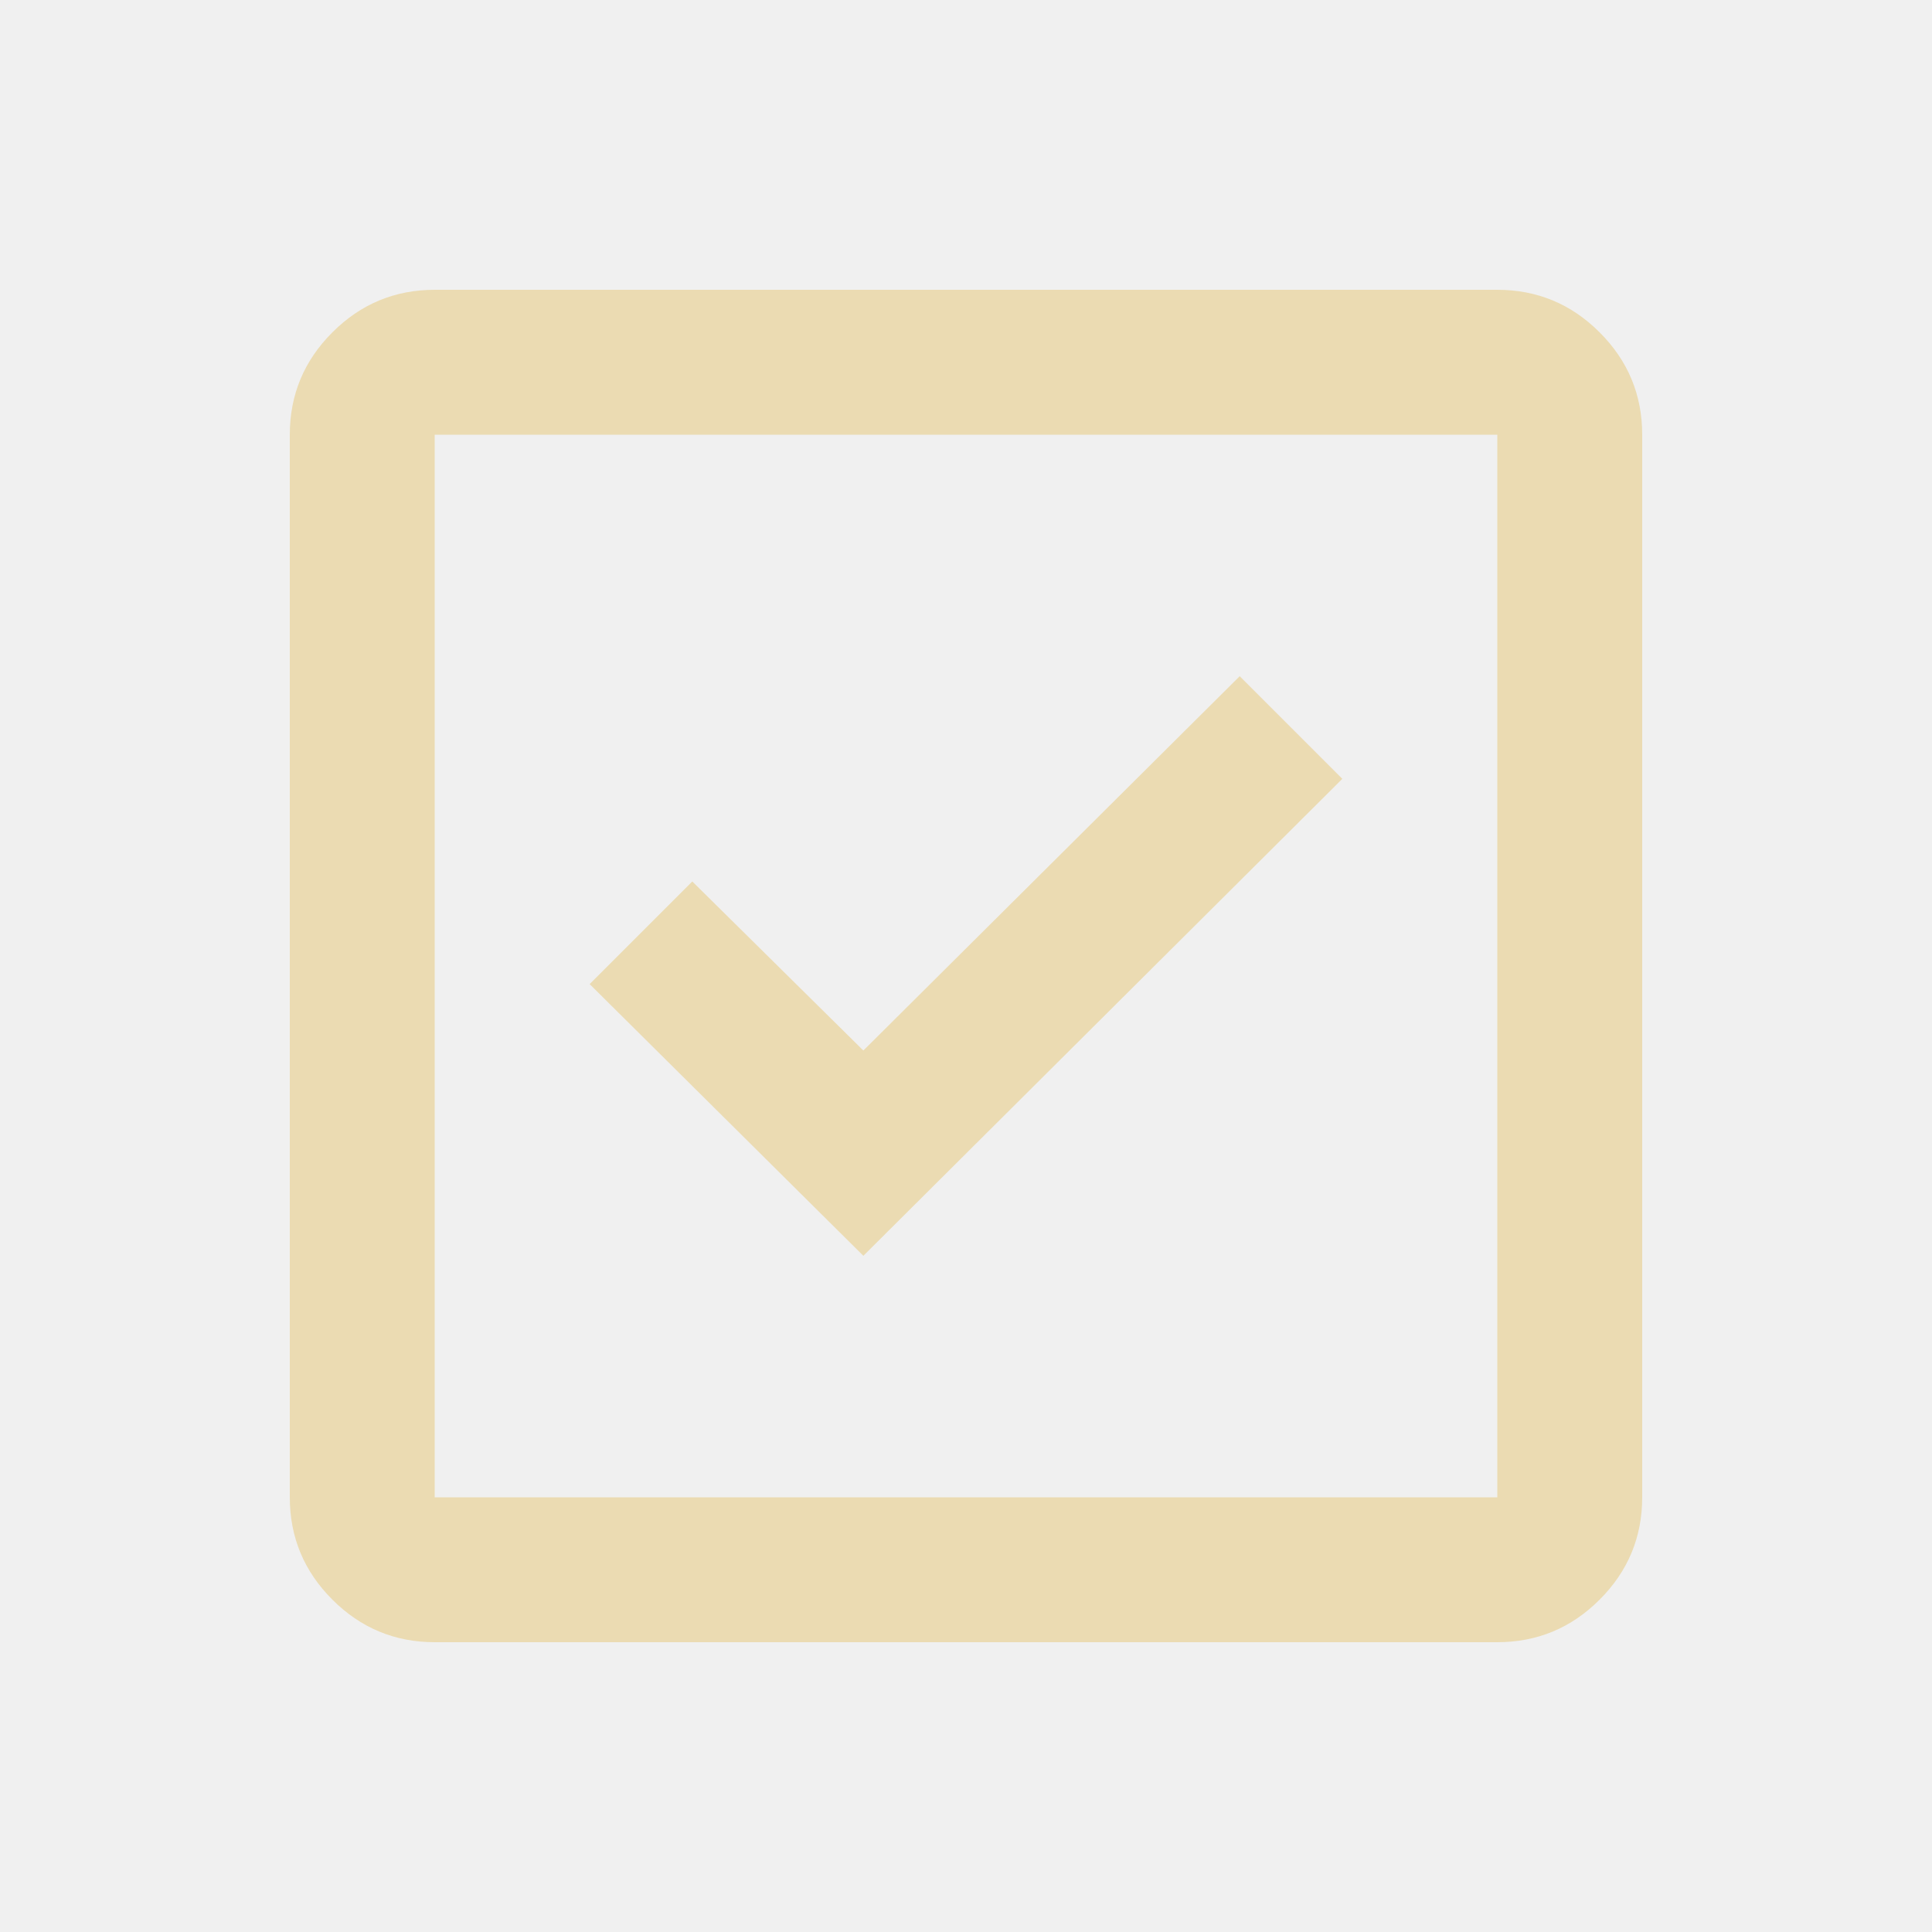
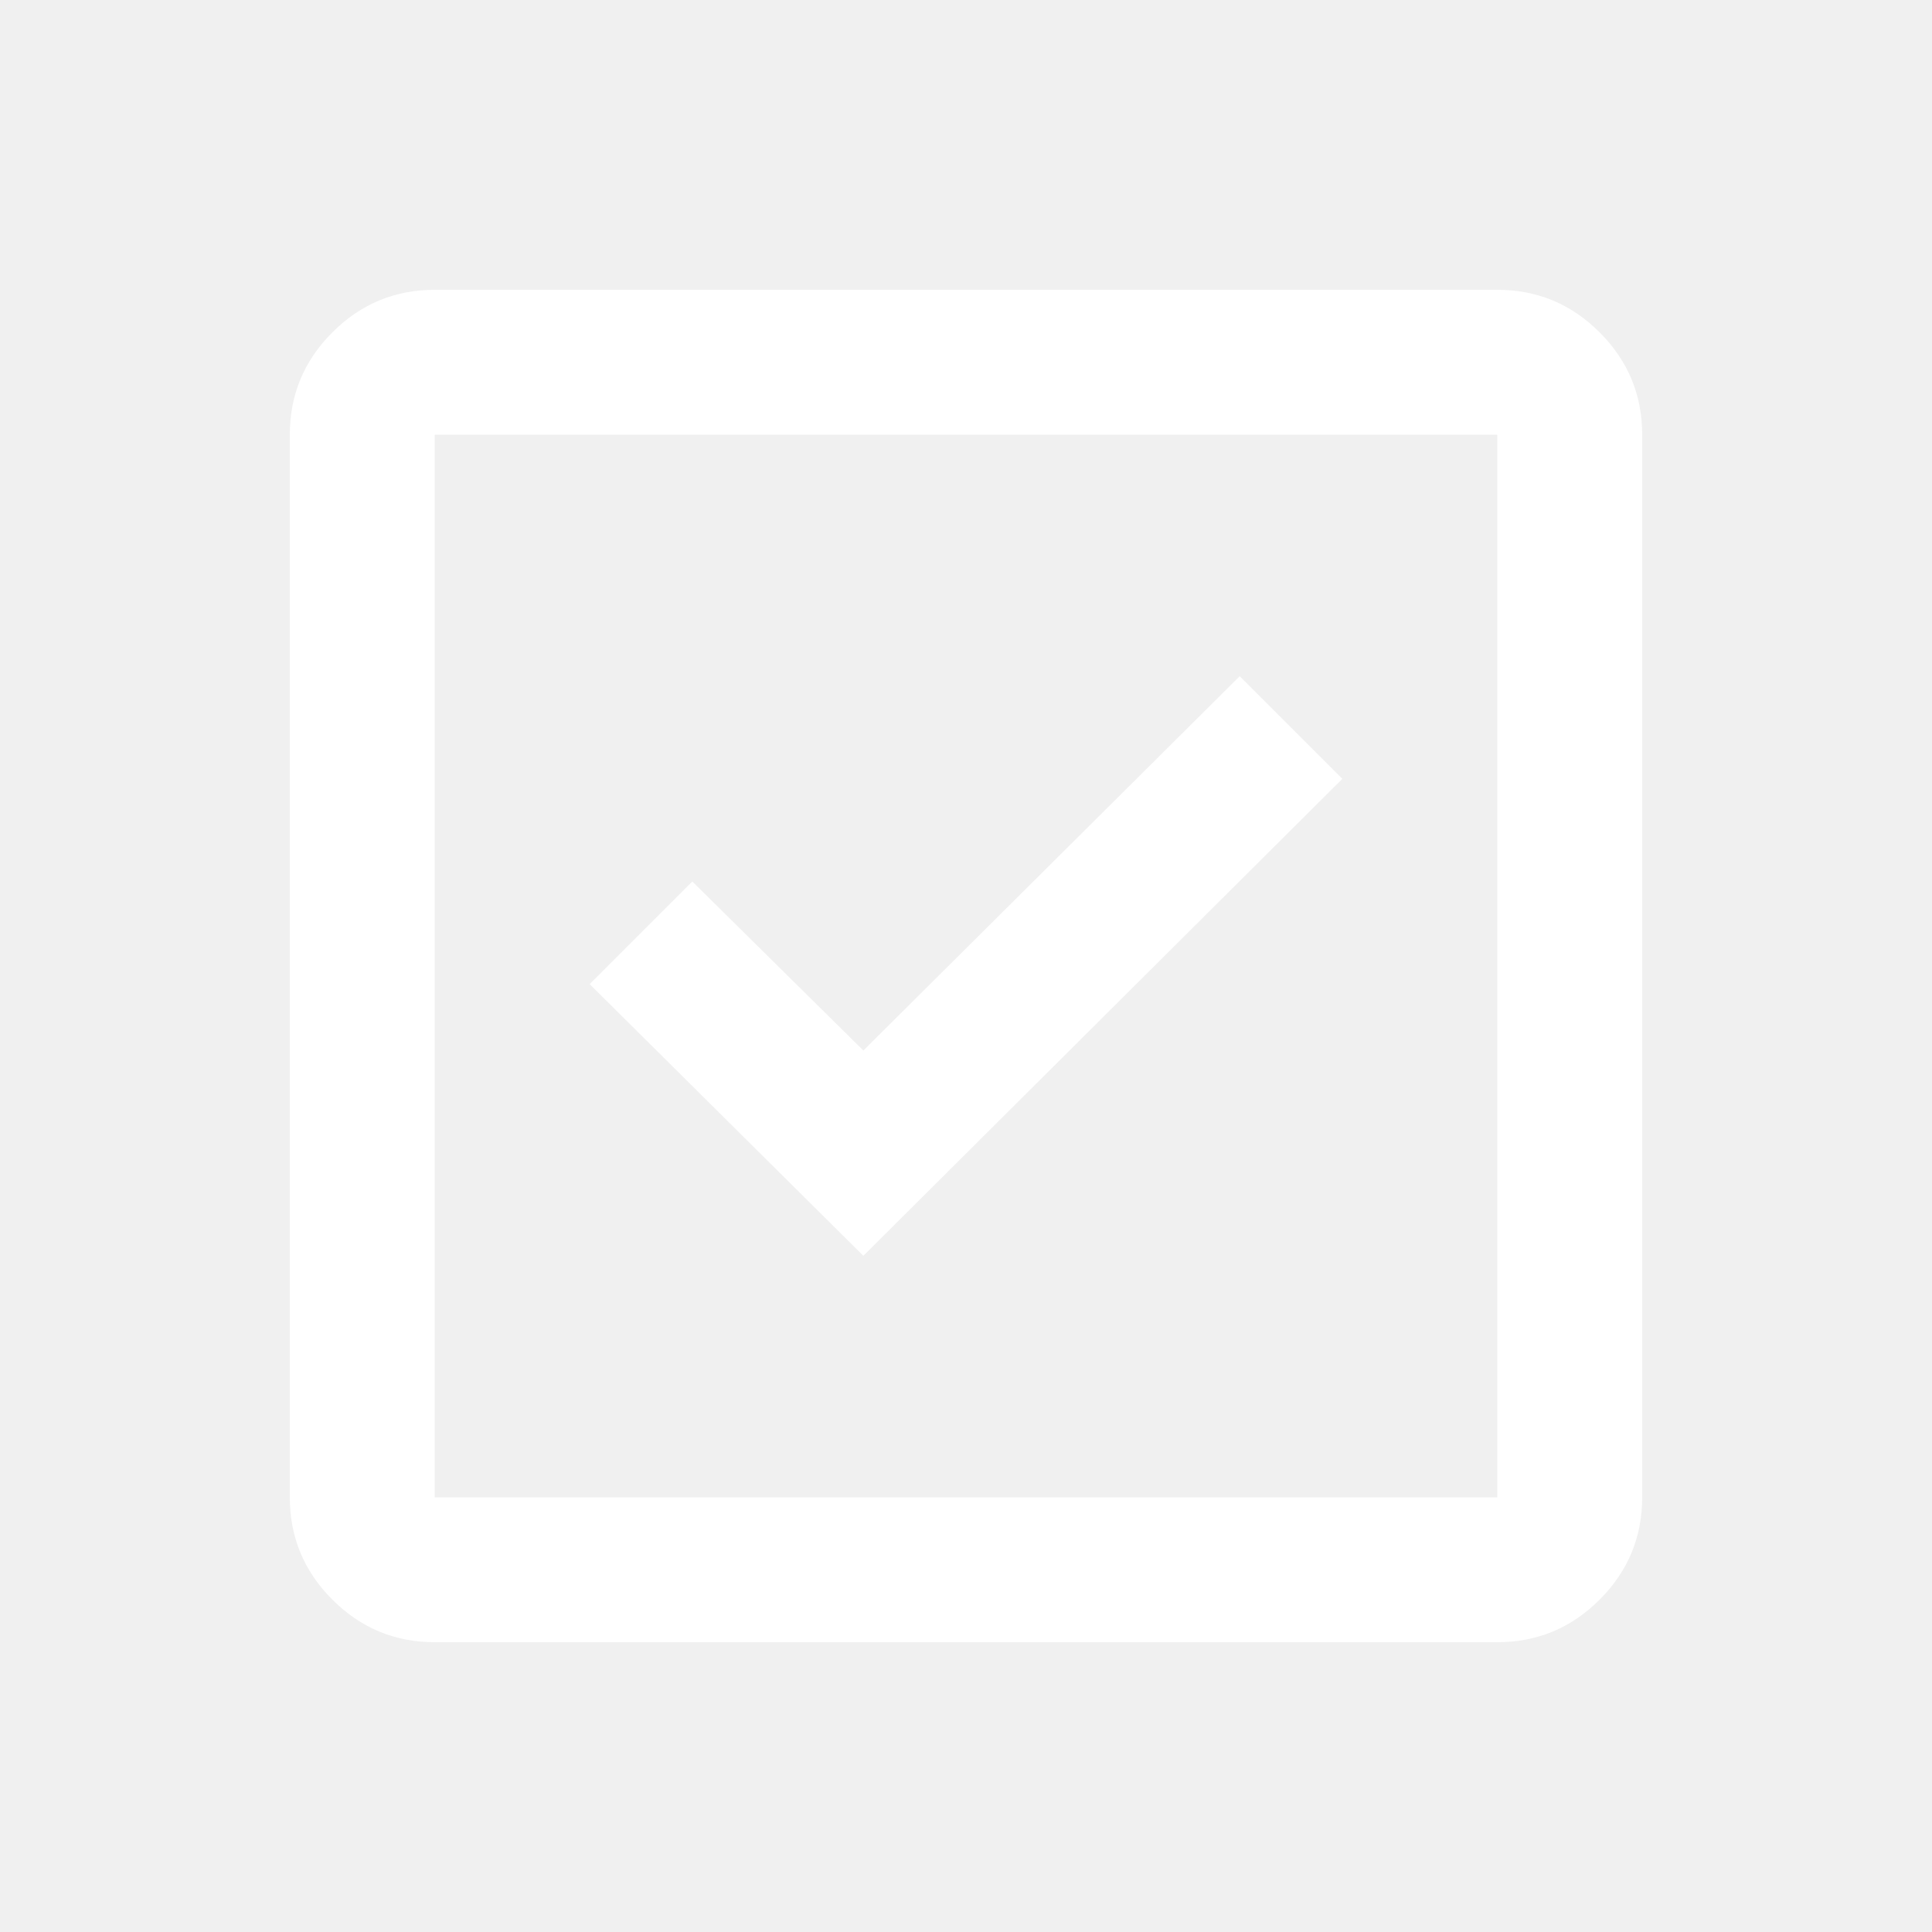
- <svg xmlns="http://www.w3.org/2000/svg" height="20px" viewBox="0 -960 960 960" width="20px" fill="#ebdbb2">
+ <svg xmlns="http://www.w3.org/2000/svg" height="20px" viewBox="0 -960 960 960" width="20px" fill="#ffffff">
  <path d="m429-336 238-237-51-51-187 186-85-84-51 51 136 135ZM216-144q-29.7 0-50.85-21.15Q144-186.3 144-216v-528q0-29.7 21.15-50.85Q186.3-816 216-816h528q29.7 0 50.85 21.15Q816-773.7 816-744v528q0 29.7-21.15 50.85Q773.7-144 744-144H216Zm0-72h528v-528H216v528Zm0-528v528-528Z" />
</svg>
